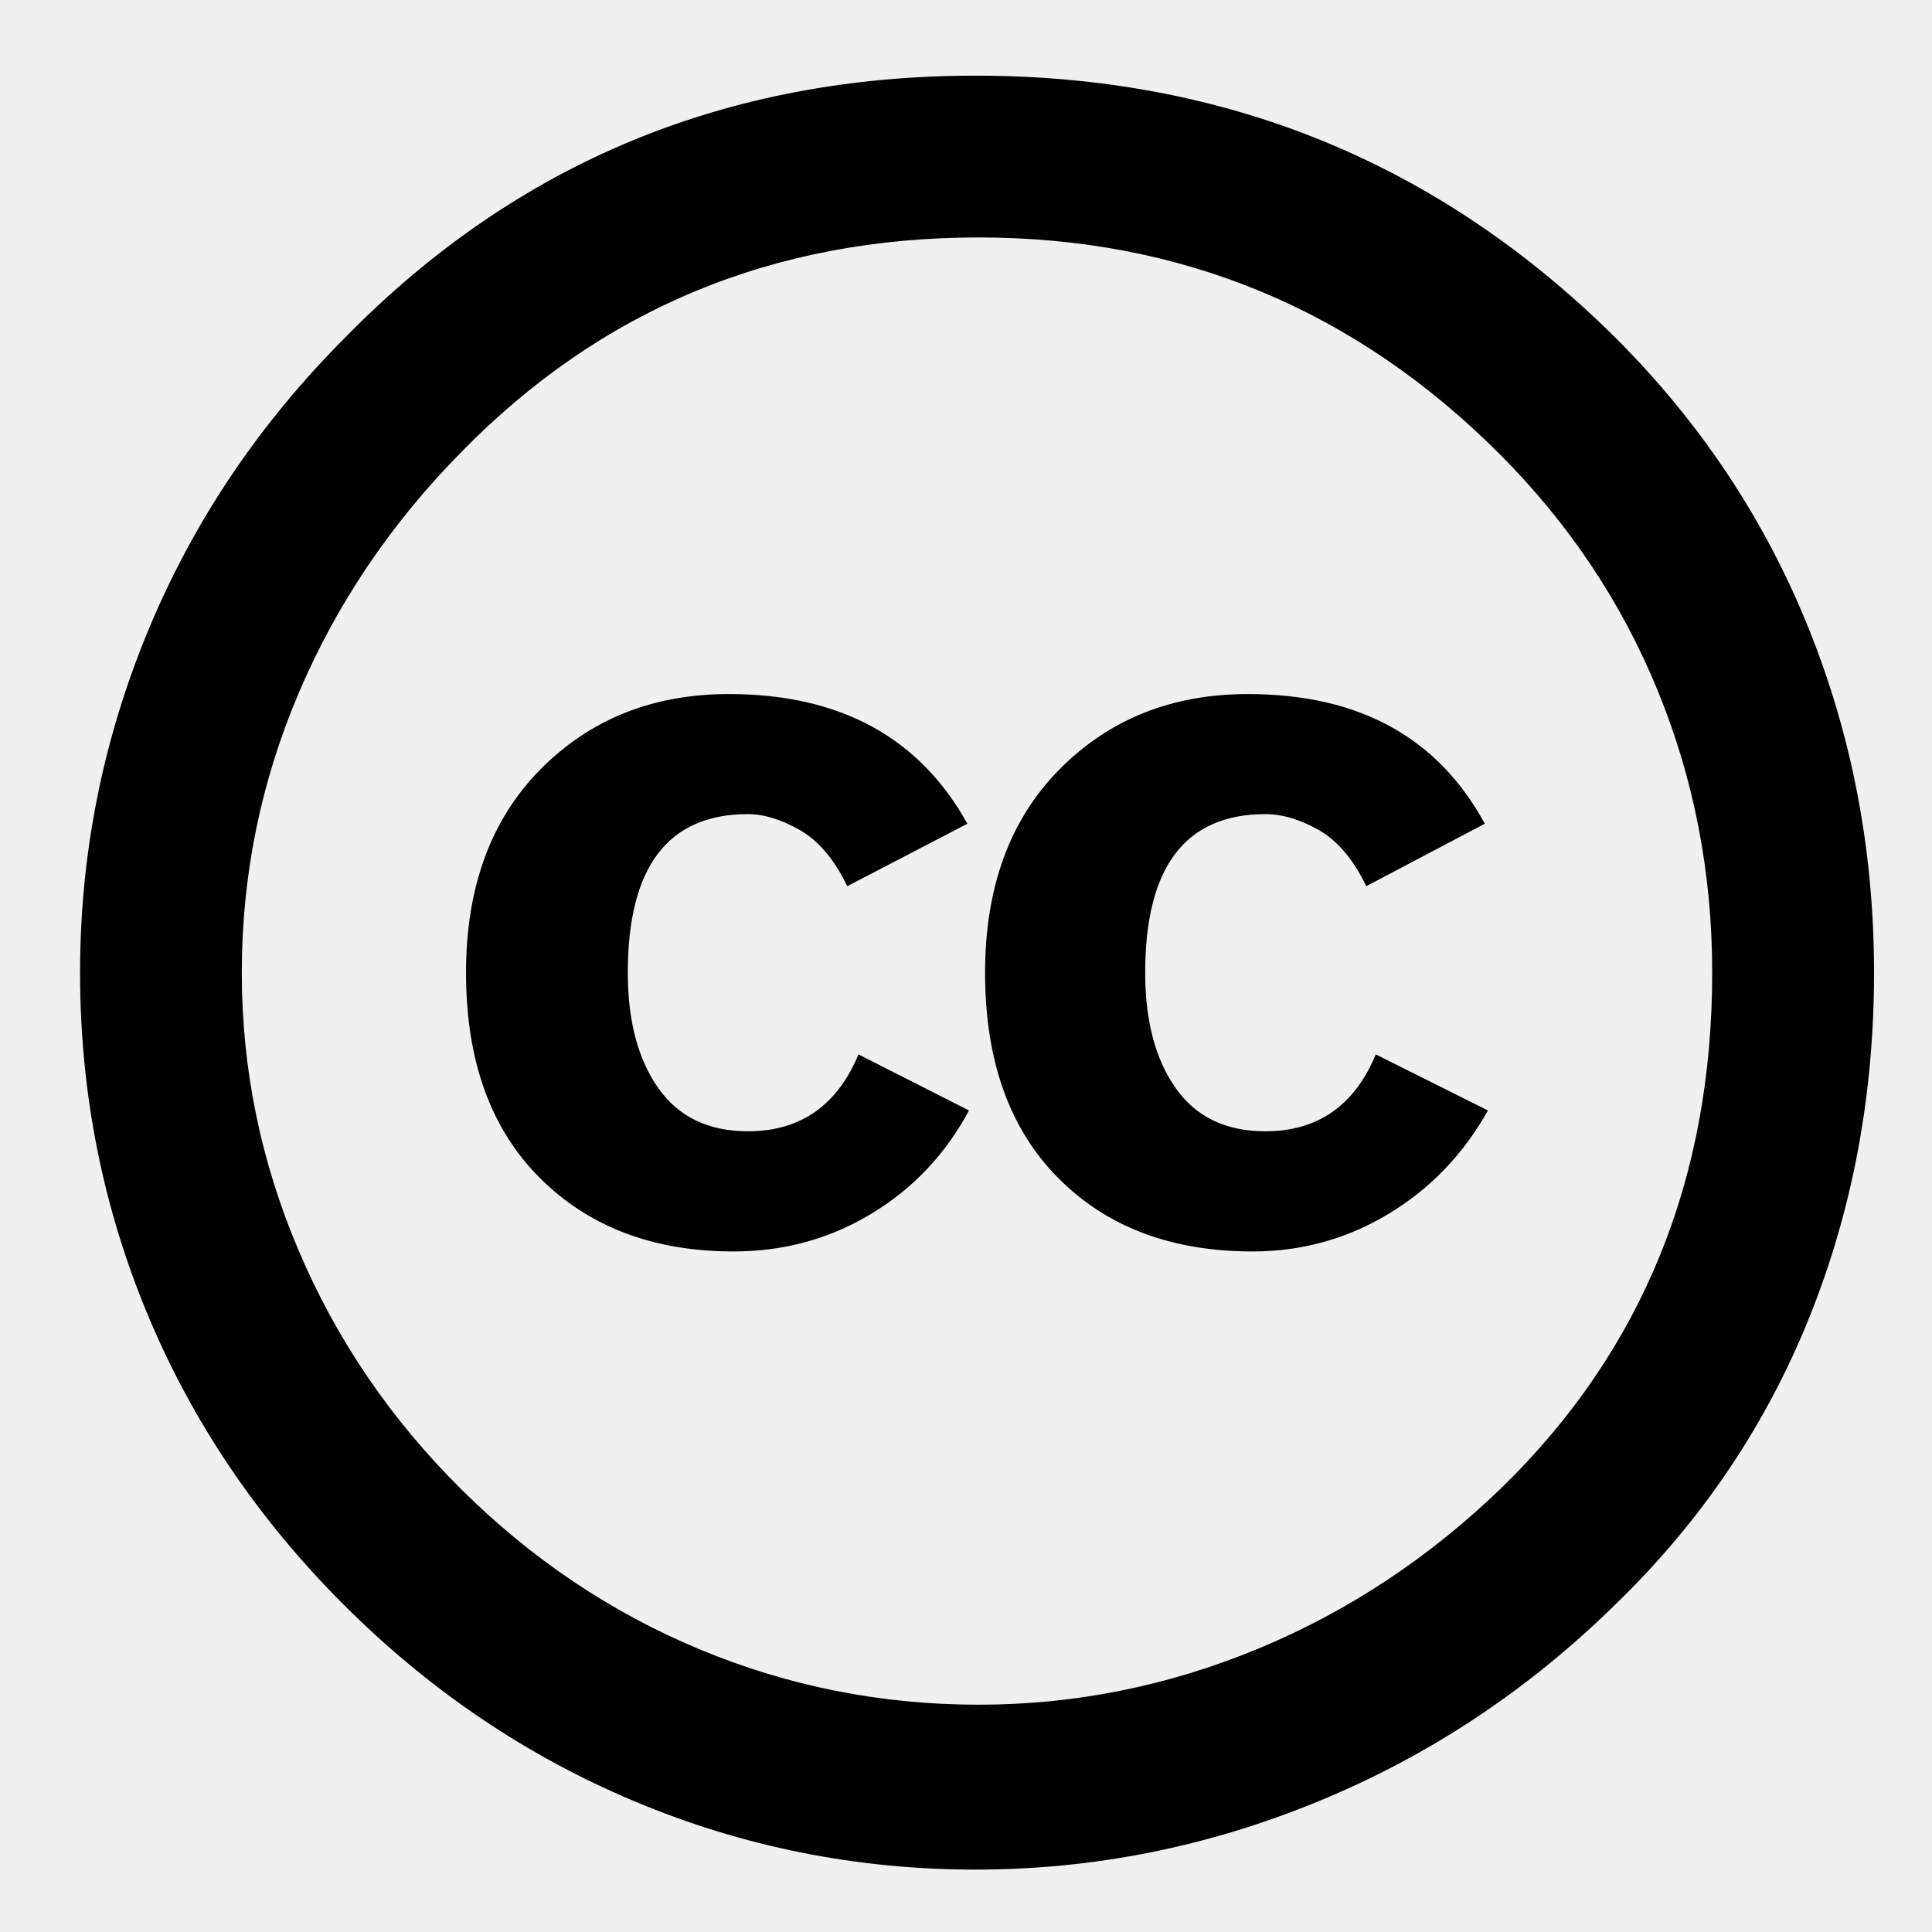
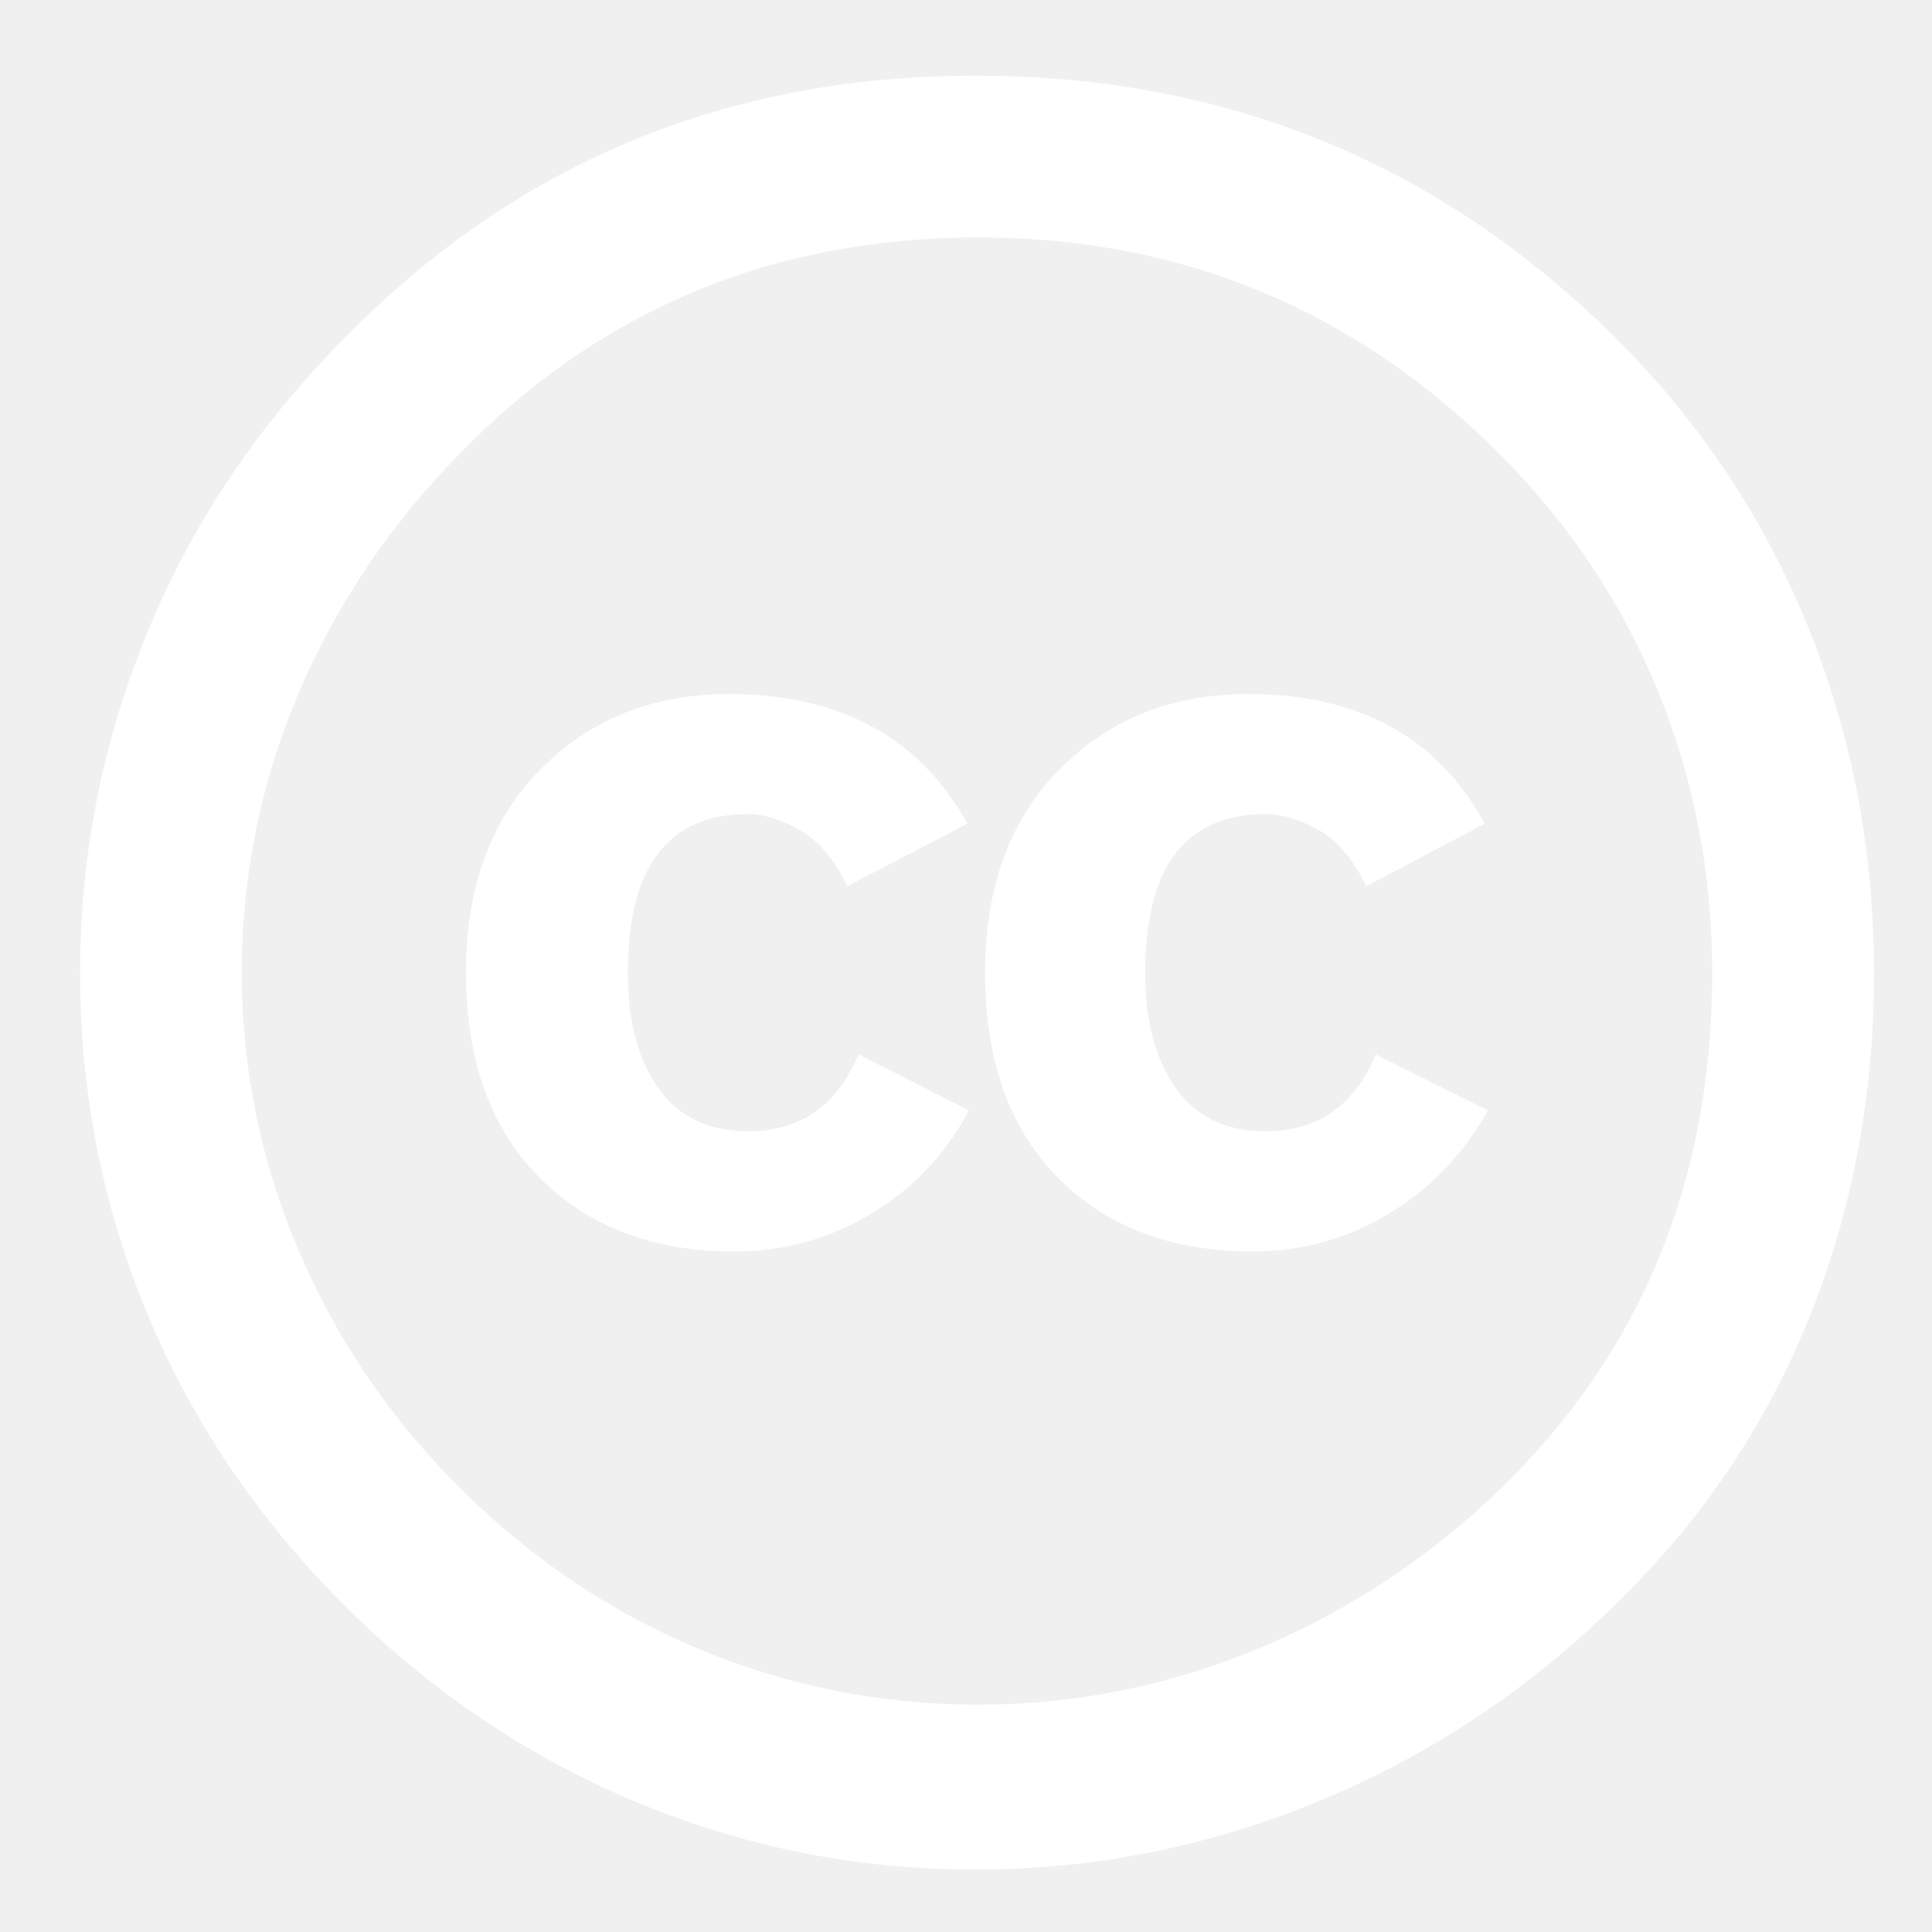
<svg xmlns="http://www.w3.org/2000/svg" version="1.1" id="Layer_1" x="0px" y="0px" width="100px" height="100px" viewBox="0 0 100 100" enable-background="new 0 0 100 100" xml:space="preserve">
-   <path d="M50.487,3.916c12.986,0,24.044,4.534,33.163,13.598c4.364,4.365,7.683,9.355,9.947,14.965  C95.864,38.088,97,44.043,97,50.344c0,6.356-1.122,12.314-3.358,17.865c-2.238,5.554-5.542,10.462-9.906,14.716  c-4.531,4.478-9.672,7.906-15.422,10.28c-5.746,2.378-11.688,3.565-17.824,3.565c-6.134,0-12.007-1.171-17.618-3.522  c-5.61-2.35-10.64-5.747-15.089-10.196S9.948,73.588,7.626,68.003C5.305,62.42,4.144,56.536,4.144,50.344  c0-6.135,1.174-12.035,3.523-17.701c2.348-5.666,5.762-10.737,10.238-15.214C26.749,8.422,37.608,3.916,50.487,3.916z M50.654,12.29  c-10.61,0-19.538,3.705-26.779,11.11c-3.65,3.704-6.455,7.862-8.416,12.478c-1.964,4.615-2.944,9.438-2.944,14.468  c0,4.975,0.979,9.77,2.944,14.384c1.963,4.619,4.766,8.735,8.416,12.355c3.647,3.62,7.763,6.382,12.353,8.291  c4.587,1.907,9.397,2.859,14.426,2.859c4.973,0,9.793-0.964,14.47-2.899c4.672-1.938,8.88-4.727,12.644-8.373  c7.237-7.077,10.855-15.946,10.855-26.616c0-5.141-0.937-10.003-2.816-14.591c-1.876-4.588-4.615-8.677-8.203-12.272  C70.136,16.021,61.155,12.29,50.654,12.29z M50.073,42.636l-6.219,3.233c-0.665-1.379-1.48-2.349-2.446-2.901  c-0.967-0.551-1.864-0.829-2.695-0.829c-4.143,0-6.218,2.735-6.218,8.208c0,2.487,0.526,4.475,1.574,5.968  c1.051,1.493,2.599,2.24,4.644,2.24c2.709,0,4.615-1.328,5.722-3.979l5.72,2.901c-1.216,2.269-2.903,4.05-5.057,5.348  c-2.154,1.301-4.531,1.95-7.13,1.95c-4.146,0-7.493-1.27-10.035-3.814c-2.542-2.542-3.812-6.081-3.812-10.612  c0-4.421,1.284-7.93,3.854-10.528c2.57-2.597,5.818-3.896,9.743-3.896C43.468,35.92,47.586,38.159,50.073,42.636z M76.853,42.636  l-6.136,3.233c-0.663-1.379-1.481-2.349-2.445-2.901c-0.972-0.551-1.898-0.829-2.777-0.829c-4.146,0-6.22,2.735-6.22,8.208  c0,2.487,0.524,4.475,1.575,5.968c1.049,1.493,2.597,2.24,4.645,2.24c2.704,0,4.614-1.328,5.716-3.979l5.804,2.901  c-1.27,2.269-2.984,4.05-5.138,5.348c-2.153,1.301-4.502,1.95-7.045,1.95c-4.202,0-7.558-1.27-10.071-3.814  c-2.519-2.542-3.774-6.081-3.774-10.612c0-4.421,1.283-7.93,3.854-10.528c2.57-2.597,5.817-3.896,9.74-3.896  C70.329,35.92,74.421,38.159,76.853,42.636z" />
+   <path fill="#FFFFFF" d="M50.487,3.916c12.986,0,24.044,4.534,33.164,13.598c4.363,4.365,7.683,9.355,9.947,14.965  C95.863,38.088,97,44.043,97,50.344c0,6.356-1.122,12.314-3.357,17.865c-2.238,5.555-5.543,10.462-9.906,14.716  c-4.531,4.478-9.672,7.906-15.422,10.28c-5.746,2.378-11.688,3.564-17.824,3.564c-6.134,0-12.007-1.17-17.618-3.521  c-5.61-2.35-10.64-5.747-15.089-10.196c-4.449-4.448-7.835-9.464-10.157-15.049C5.305,62.42,4.144,56.536,4.144,50.344  c0-6.135,1.174-12.035,3.523-17.701c2.348-5.666,5.762-10.737,10.238-15.214C26.749,8.422,37.608,3.916,50.487,3.916z M50.654,12.29  c-10.61,0-19.538,3.705-26.779,11.11c-3.65,3.704-6.455,7.862-8.416,12.478c-1.964,4.615-2.944,9.438-2.944,14.468  c0,4.974,0.979,9.77,2.944,14.384c1.963,4.619,4.766,8.734,8.416,12.354c3.647,3.62,7.763,6.382,12.353,8.291  c4.587,1.907,9.397,2.858,14.426,2.858c4.973,0,9.793-0.963,14.47-2.898c4.672-1.938,8.88-4.727,12.644-8.373  c7.237-7.077,10.855-15.945,10.855-26.616c0-5.141-0.938-10.003-2.816-14.591c-1.875-4.588-4.615-8.677-8.203-12.272  C70.137,16.021,61.154,12.29,50.654,12.29z M50.073,42.636l-6.219,3.233c-0.665-1.379-1.48-2.349-2.446-2.901  c-0.967-0.551-1.864-0.829-2.695-0.829c-4.143,0-6.218,2.735-6.218,8.208c0,2.487,0.526,4.475,1.574,5.967  c1.051,1.494,2.599,2.24,4.644,2.24c2.709,0,4.615-1.328,5.722-3.979l5.72,2.9c-1.216,2.27-2.903,4.051-5.057,5.349  c-2.154,1.301-4.531,1.95-7.13,1.95c-4.146,0-7.493-1.271-10.035-3.814c-2.542-2.542-3.812-6.081-3.812-10.612  c0-4.421,1.284-7.93,3.854-10.528c2.57-2.597,5.818-3.896,9.743-3.896C43.468,35.92,47.586,38.159,50.073,42.636z M76.854,42.636  l-6.137,3.233c-0.662-1.379-1.48-2.349-2.445-2.901c-0.972-0.551-1.897-0.829-2.776-0.829c-4.146,0-6.22,2.735-6.22,8.208  c0,2.487,0.523,4.475,1.574,5.967c1.049,1.494,2.598,2.24,4.646,2.24c2.704,0,4.614-1.328,5.716-3.979l5.805,2.9  c-1.271,2.27-2.984,4.051-5.139,5.349c-2.152,1.301-4.502,1.95-7.045,1.95c-4.202,0-7.559-1.271-10.07-3.814  c-2.52-2.542-3.775-6.081-3.775-10.612c0-4.421,1.283-7.93,3.854-10.528c2.57-2.597,5.817-3.896,9.74-3.896  C70.329,35.92,74.421,38.159,76.854,42.636z" />
</svg>
